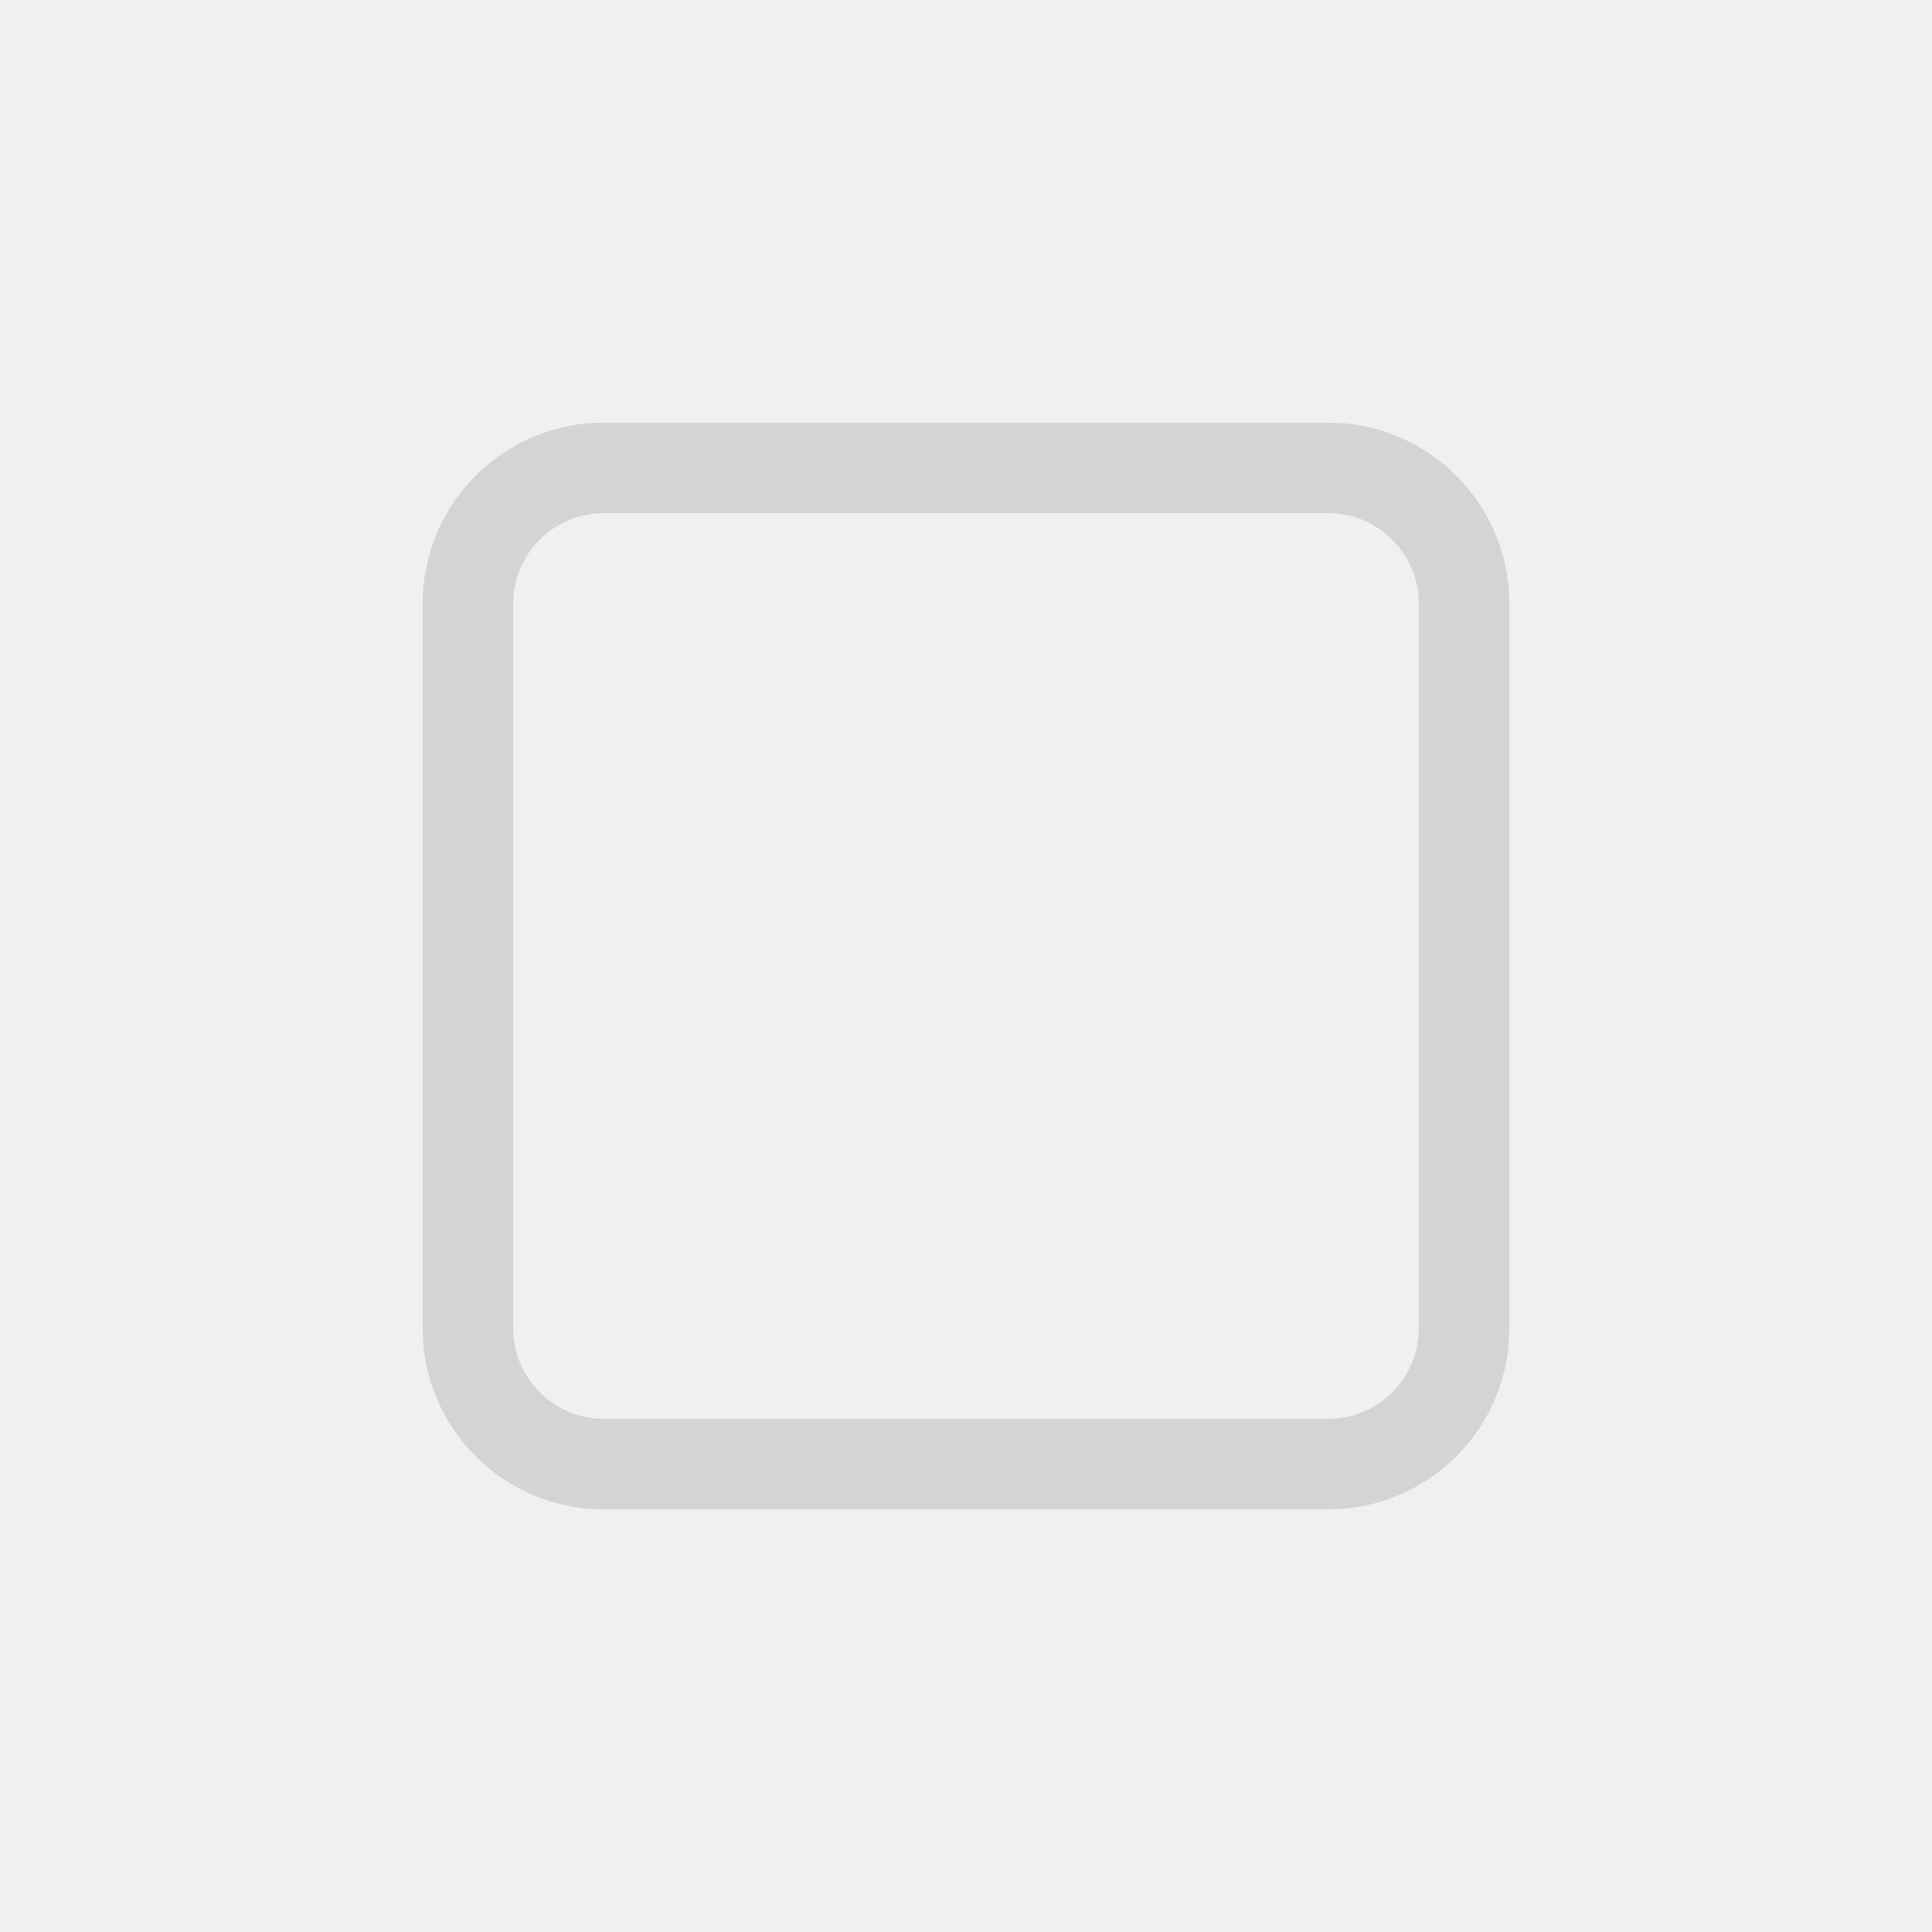
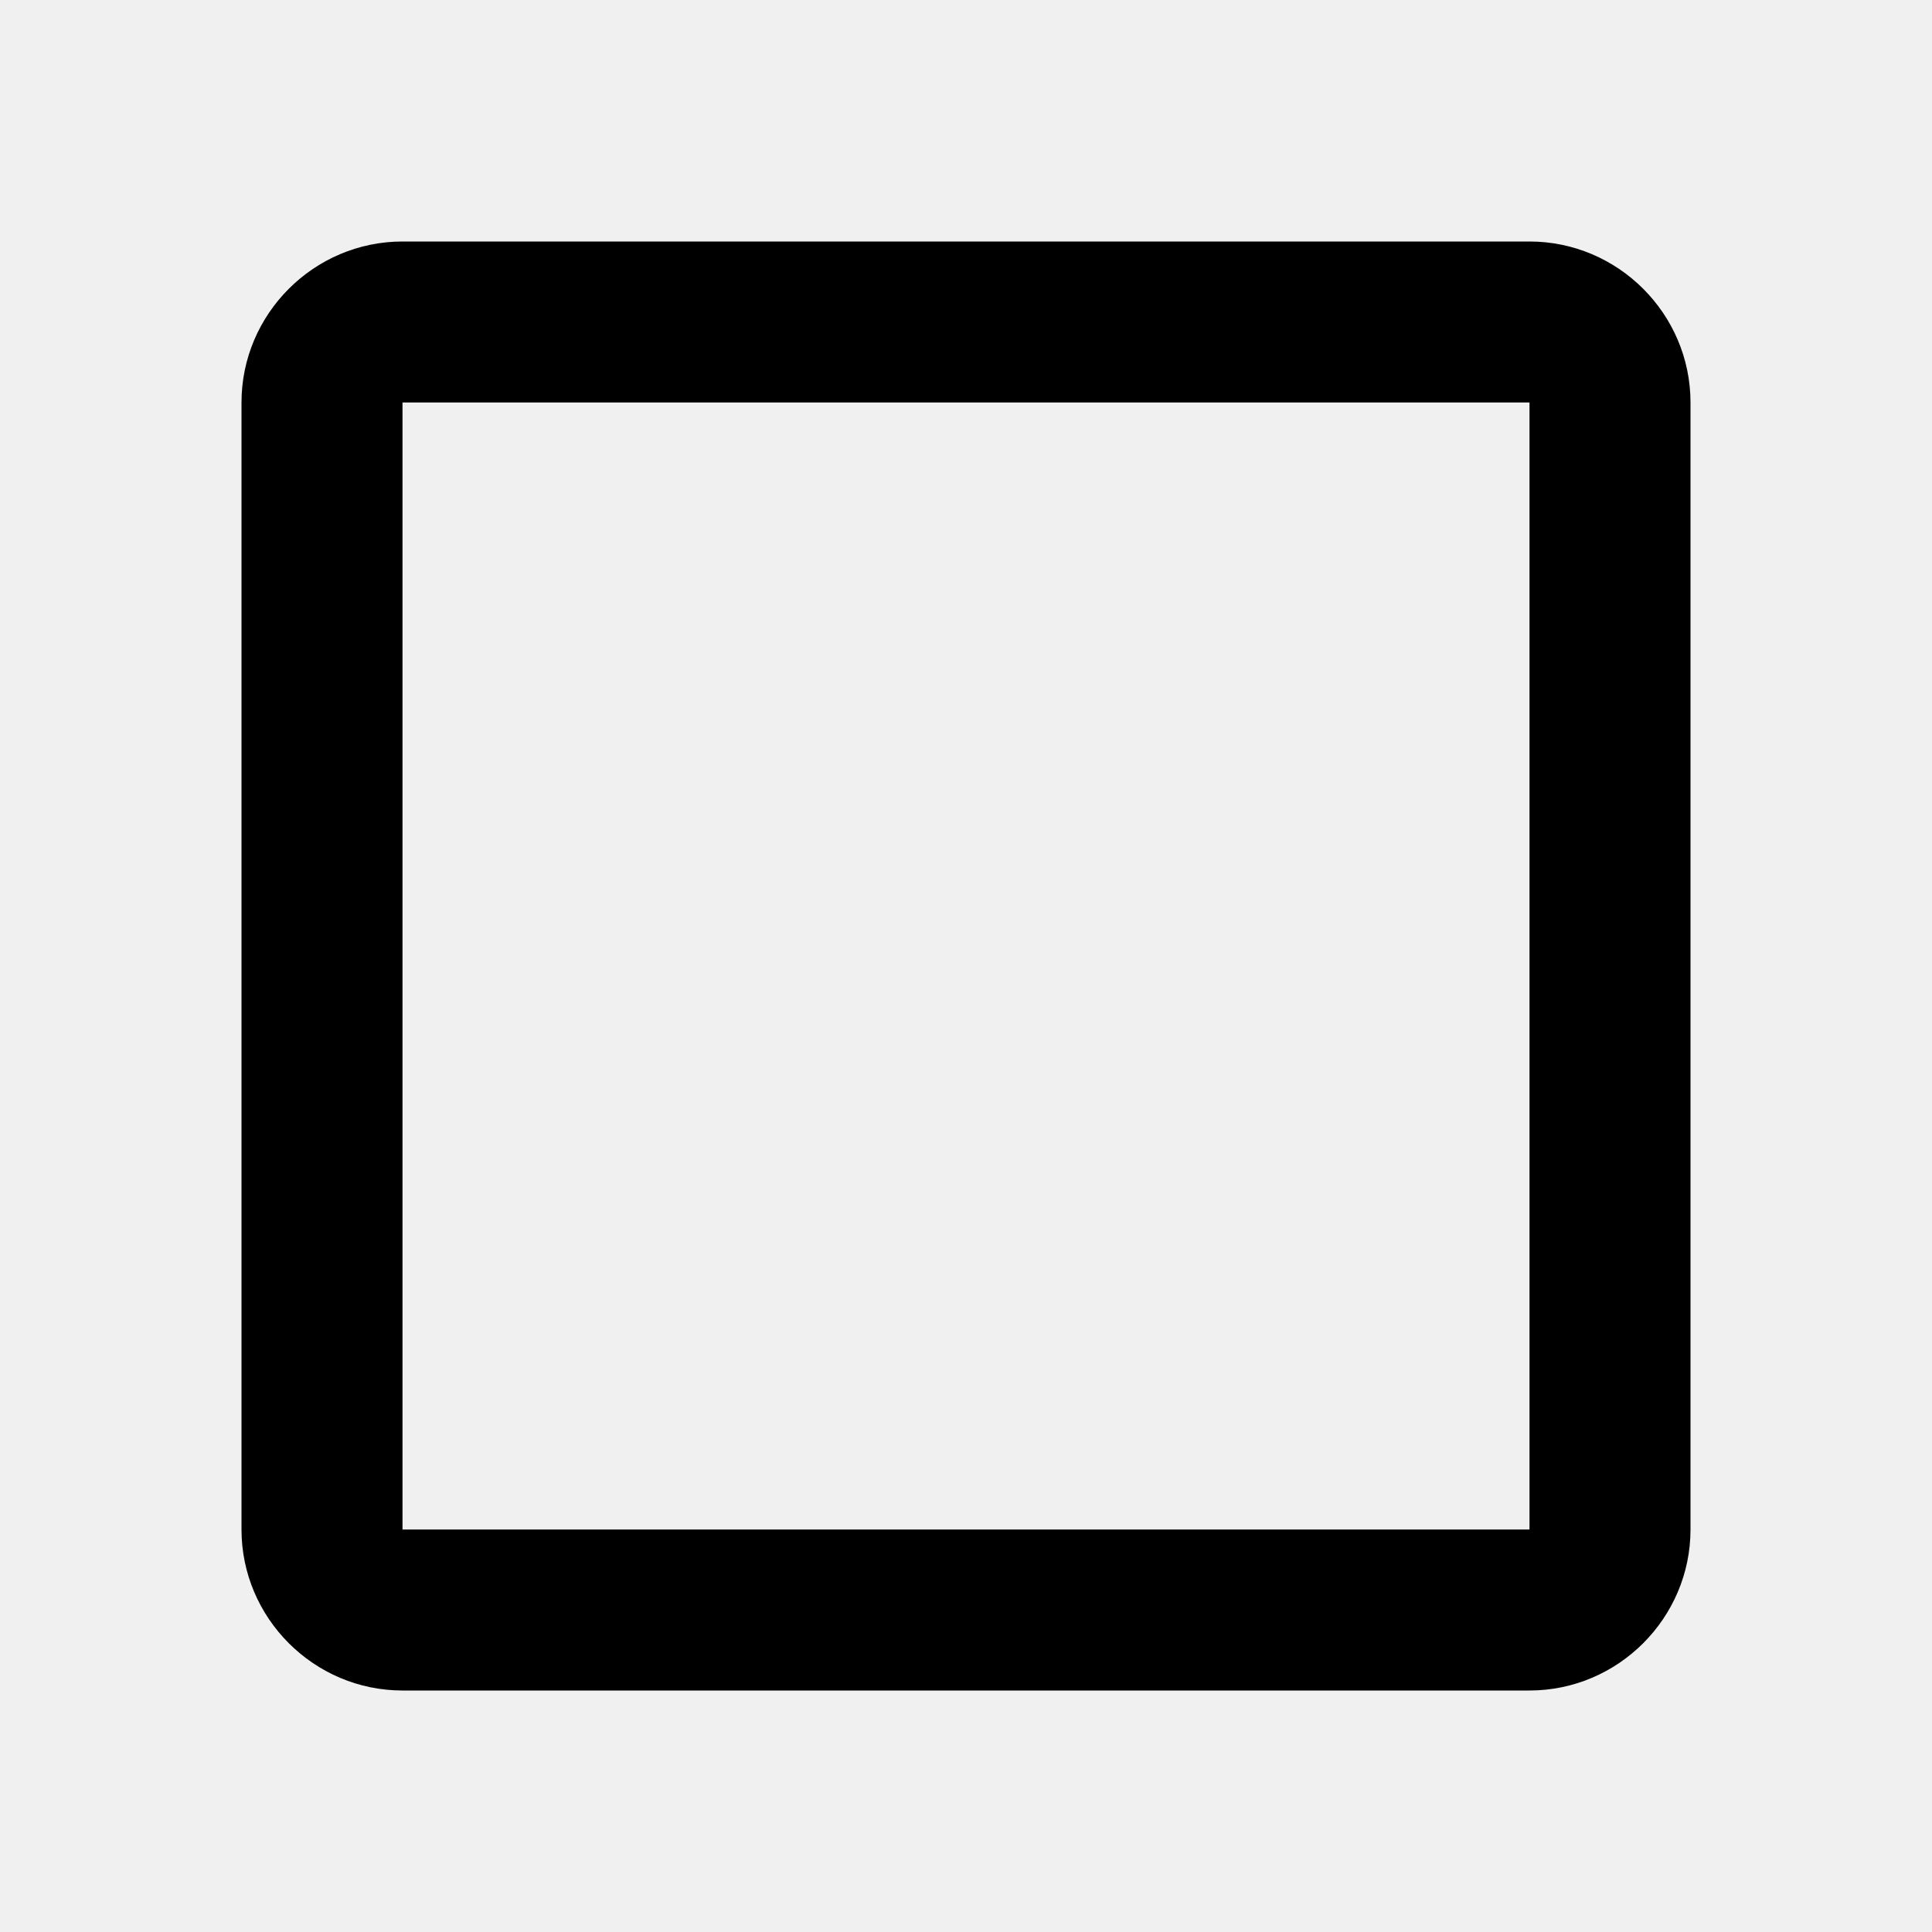
- <svg xmlns="http://www.w3.org/2000/svg" width="32" height="32" viewBox="0 0 32 32" fill="none">
-   <rect x="7.75" y="7.75" width="16.5" height="16.5" rx="2.25" stroke="#70737C" stroke-opacity="0.22" stroke-width="1.5" />
+ <svg xmlns="http://www.w3.org/2000/svg" width="24" height="24" viewBox="0 0 24 24" fill="none">
+   <g clip-path="url(#clip0_88_11)">
+     <path d="M19 5V19H5V5H19ZM19 3H5C3.9 3 3 3.9 3 5V19C3 20.1 3.9 21 5 21H19C20.1 21 21 20.1 21 19V5C21 3.9 20.1 3 19 3Z" fill="black" />
+   </g>
+   <defs>
+     <clipPath id="clip0_88_11">
+       <rect width="24" height="24" fill="white" />
+     </clipPath>
+   </defs>
</svg>
